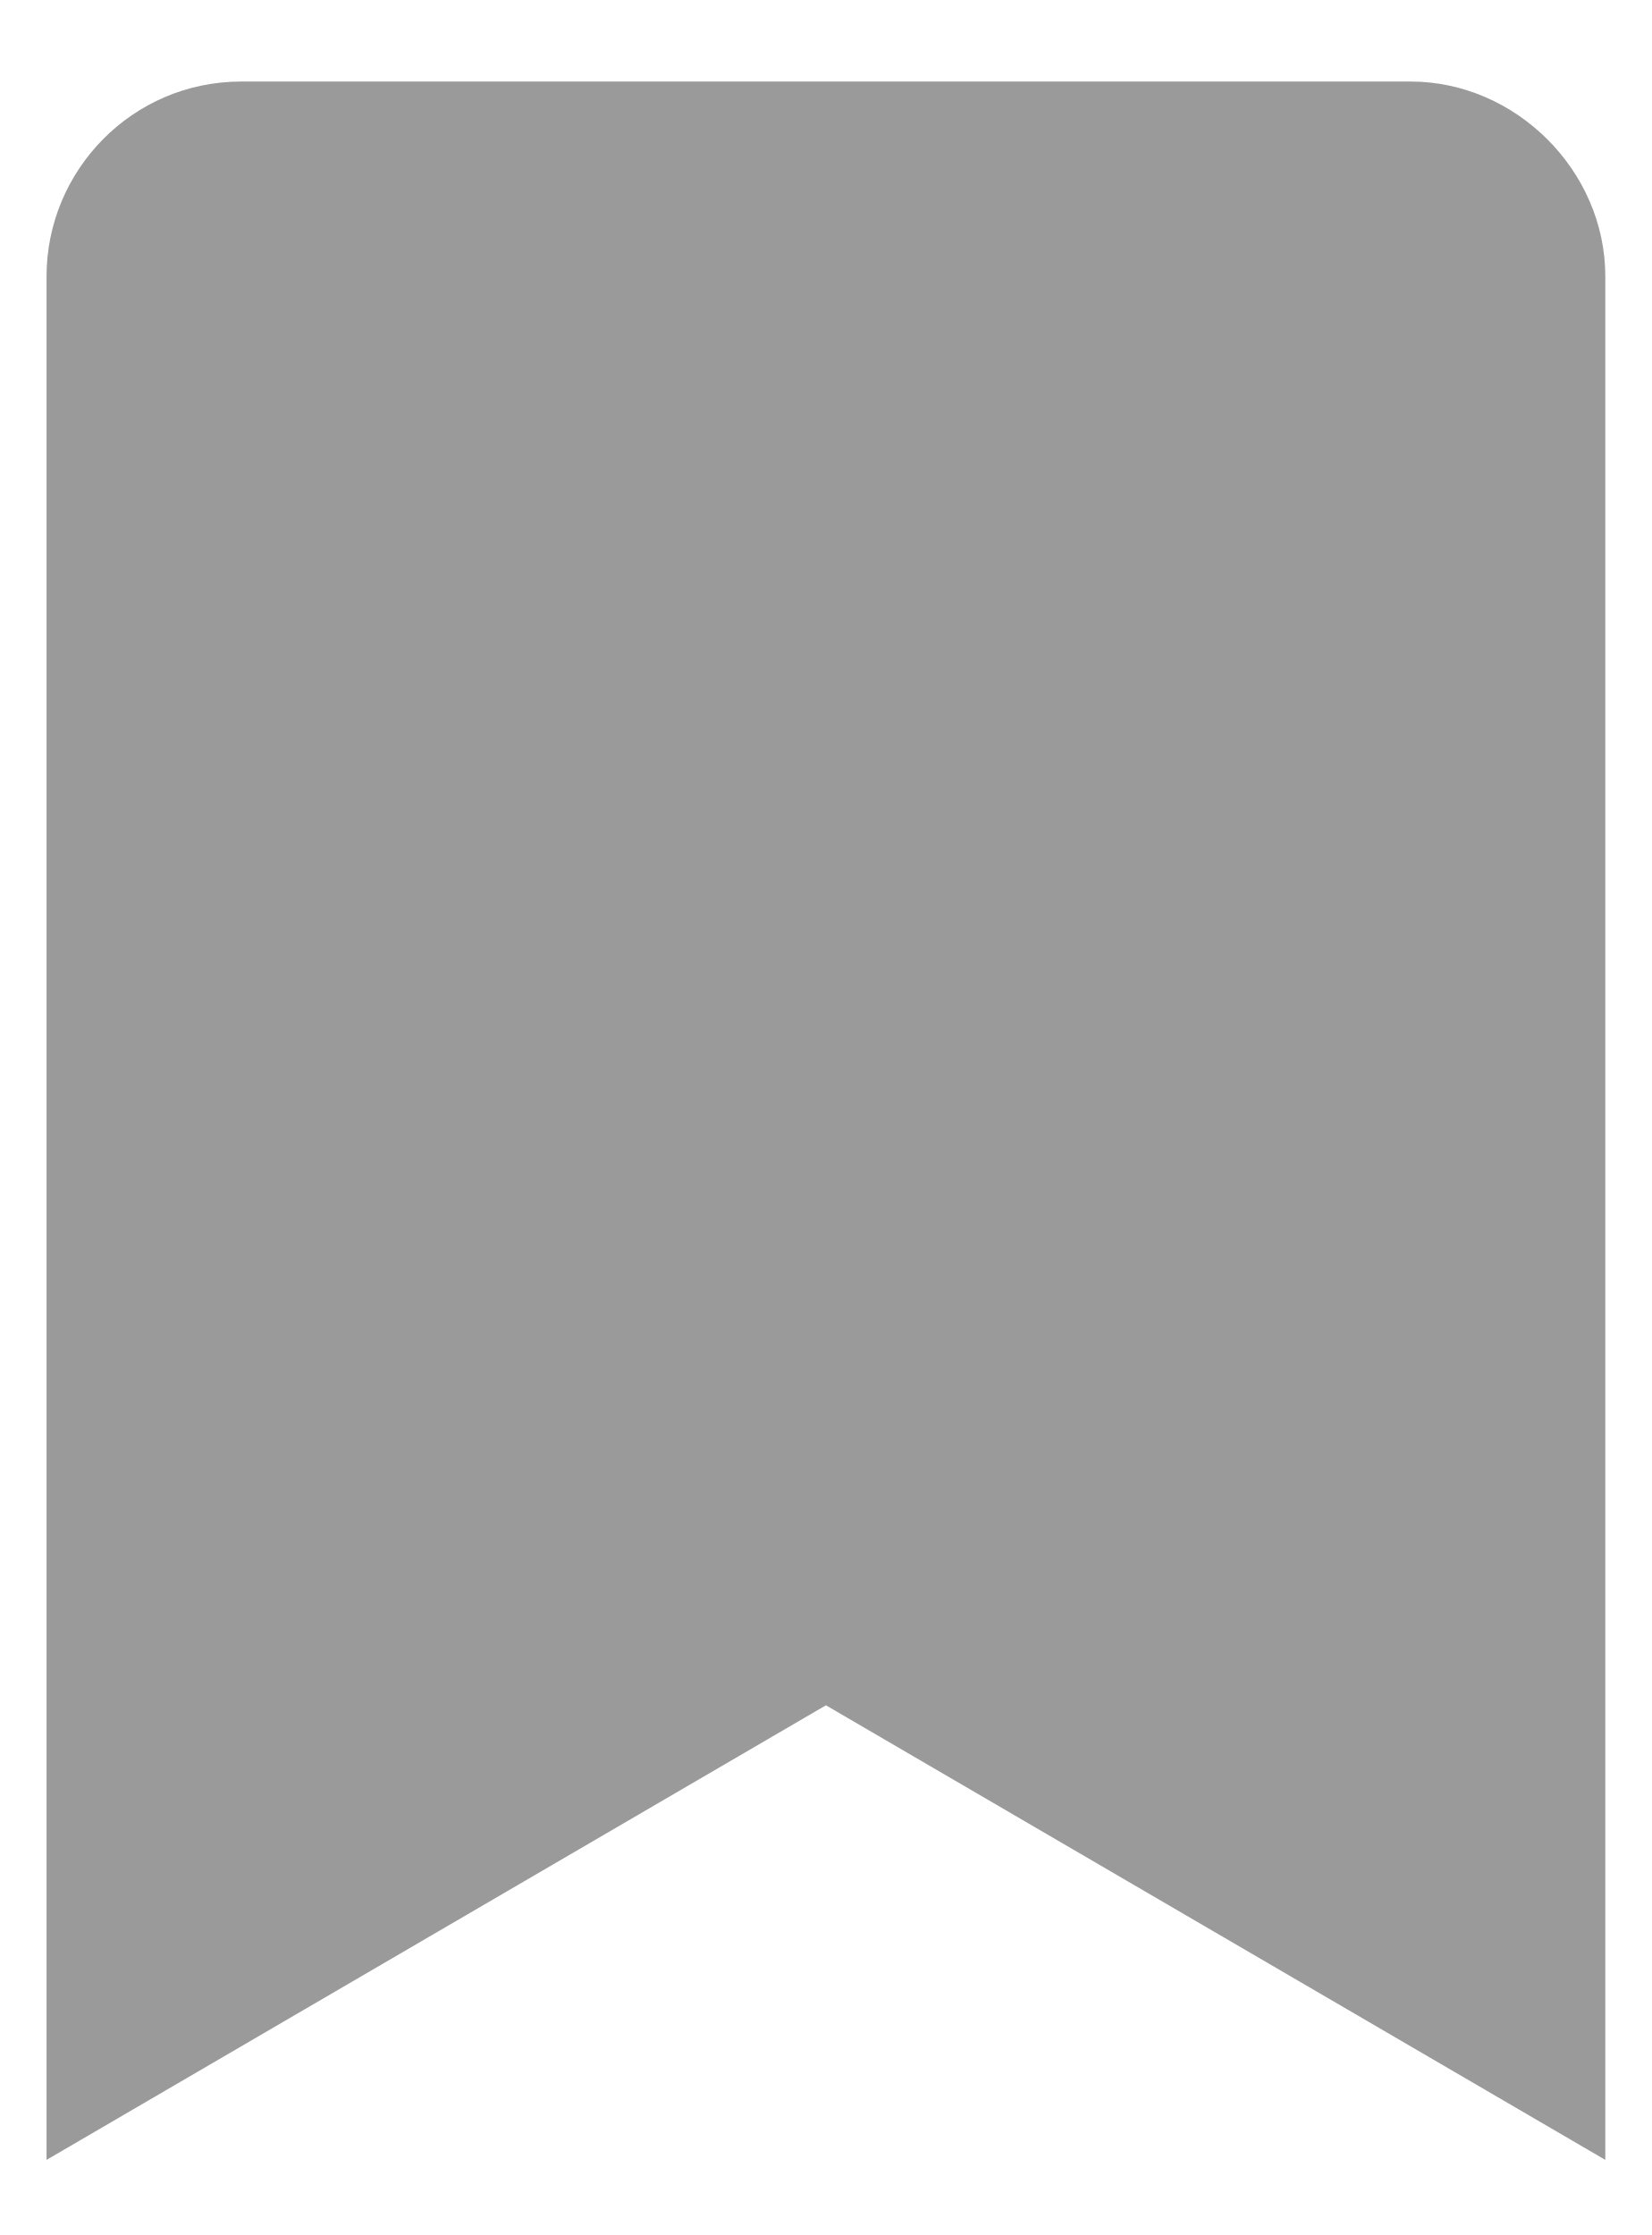
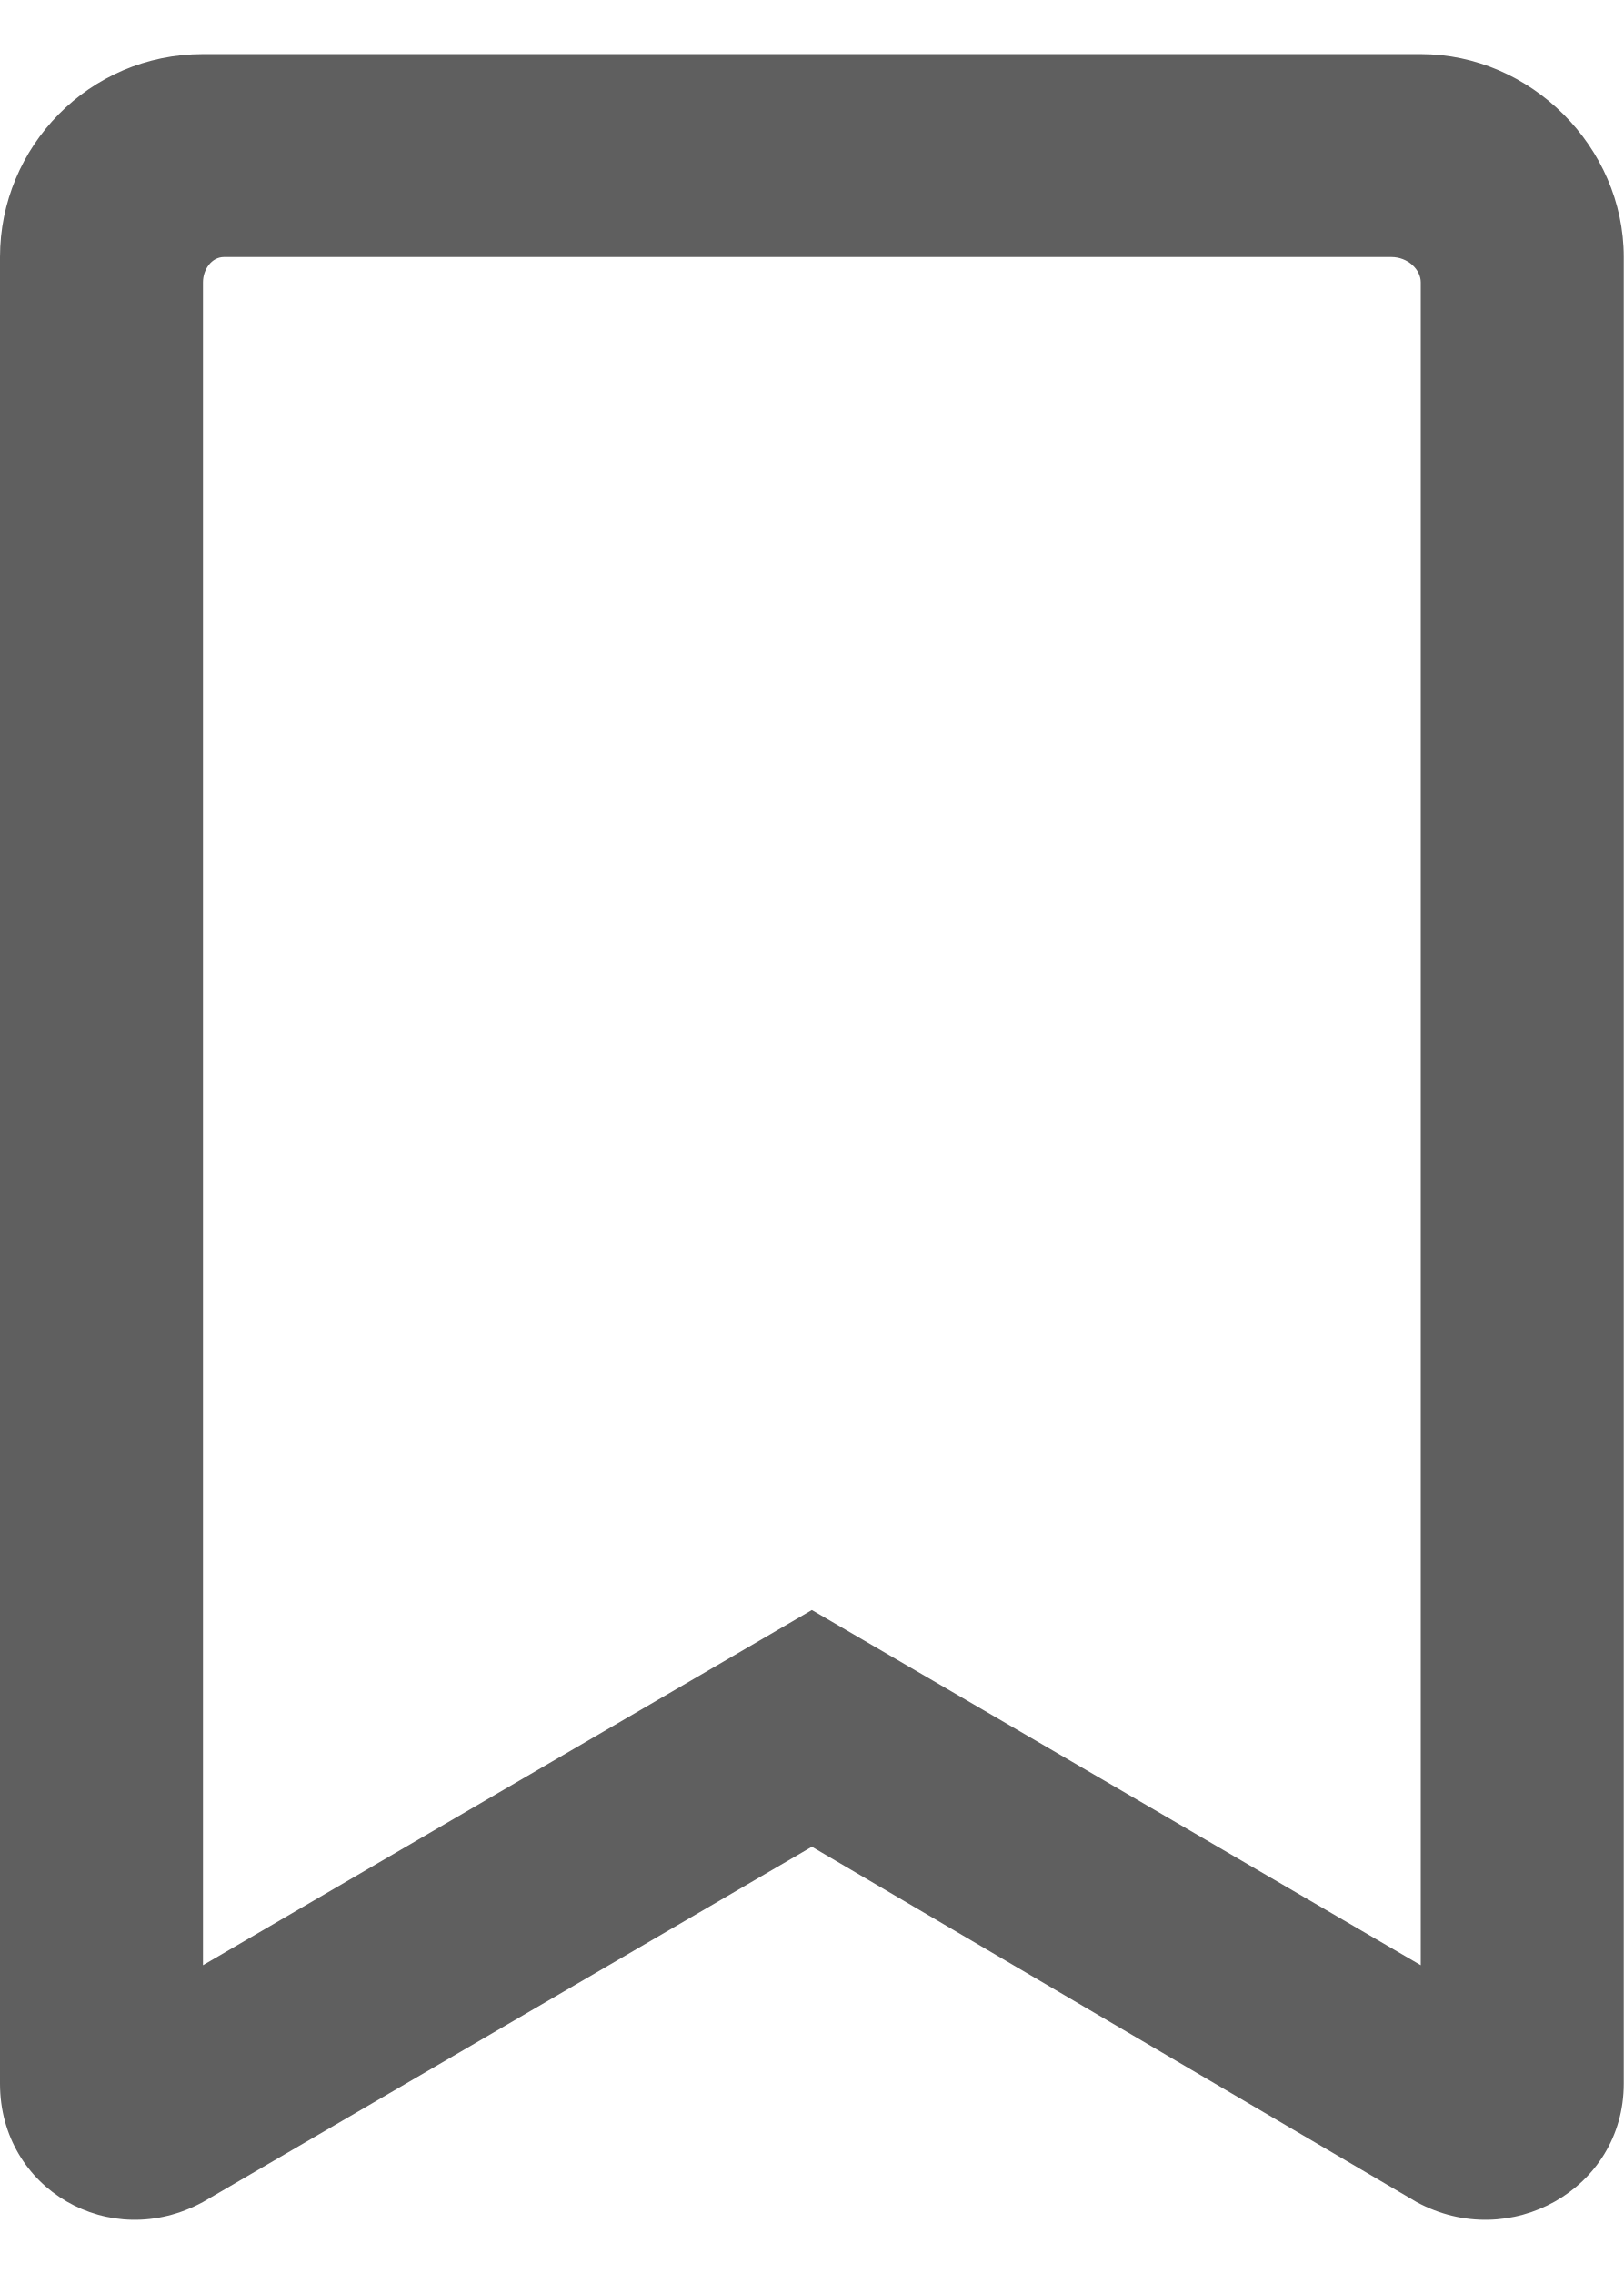
- <svg xmlns="http://www.w3.org/2000/svg" width="17" height="23" viewBox="0 0 17 23" fill="none">
-   <path d="M16.521 2.844V22.227L8.5 17.549L0.479 22.227V2.844C0.479 1.758 1.357 0.839 2.485 0.839H14.515C15.601 0.839 16.521 1.758 16.521 2.844Z" fill="#9A9A9A" />
+ <svg xmlns="http://www.w3.org/2000/svg" width="15" height="21" viewBox="0 0 15 21" fill="none">
+   <path d="M13.125 0.5H1.875C0.82 0.5 0 1.359 0 2.375V19.25C0 20.227 1.016 20.812 1.875 20.344L7.5 17.062L13.086 20.344C13.945 20.812 15 20.227 15 19.25V2.375C15 1.359 14.141 0.5 13.125 0.5ZM13.125 18.156L7.5 14.875L1.875 18.156V2.609C1.875 2.492 1.953 2.375 2.07 2.375H12.852C13.008 2.375 13.125 2.492 13.125 2.609V18.156Z" fill="#5F5F5F" />
</svg>
